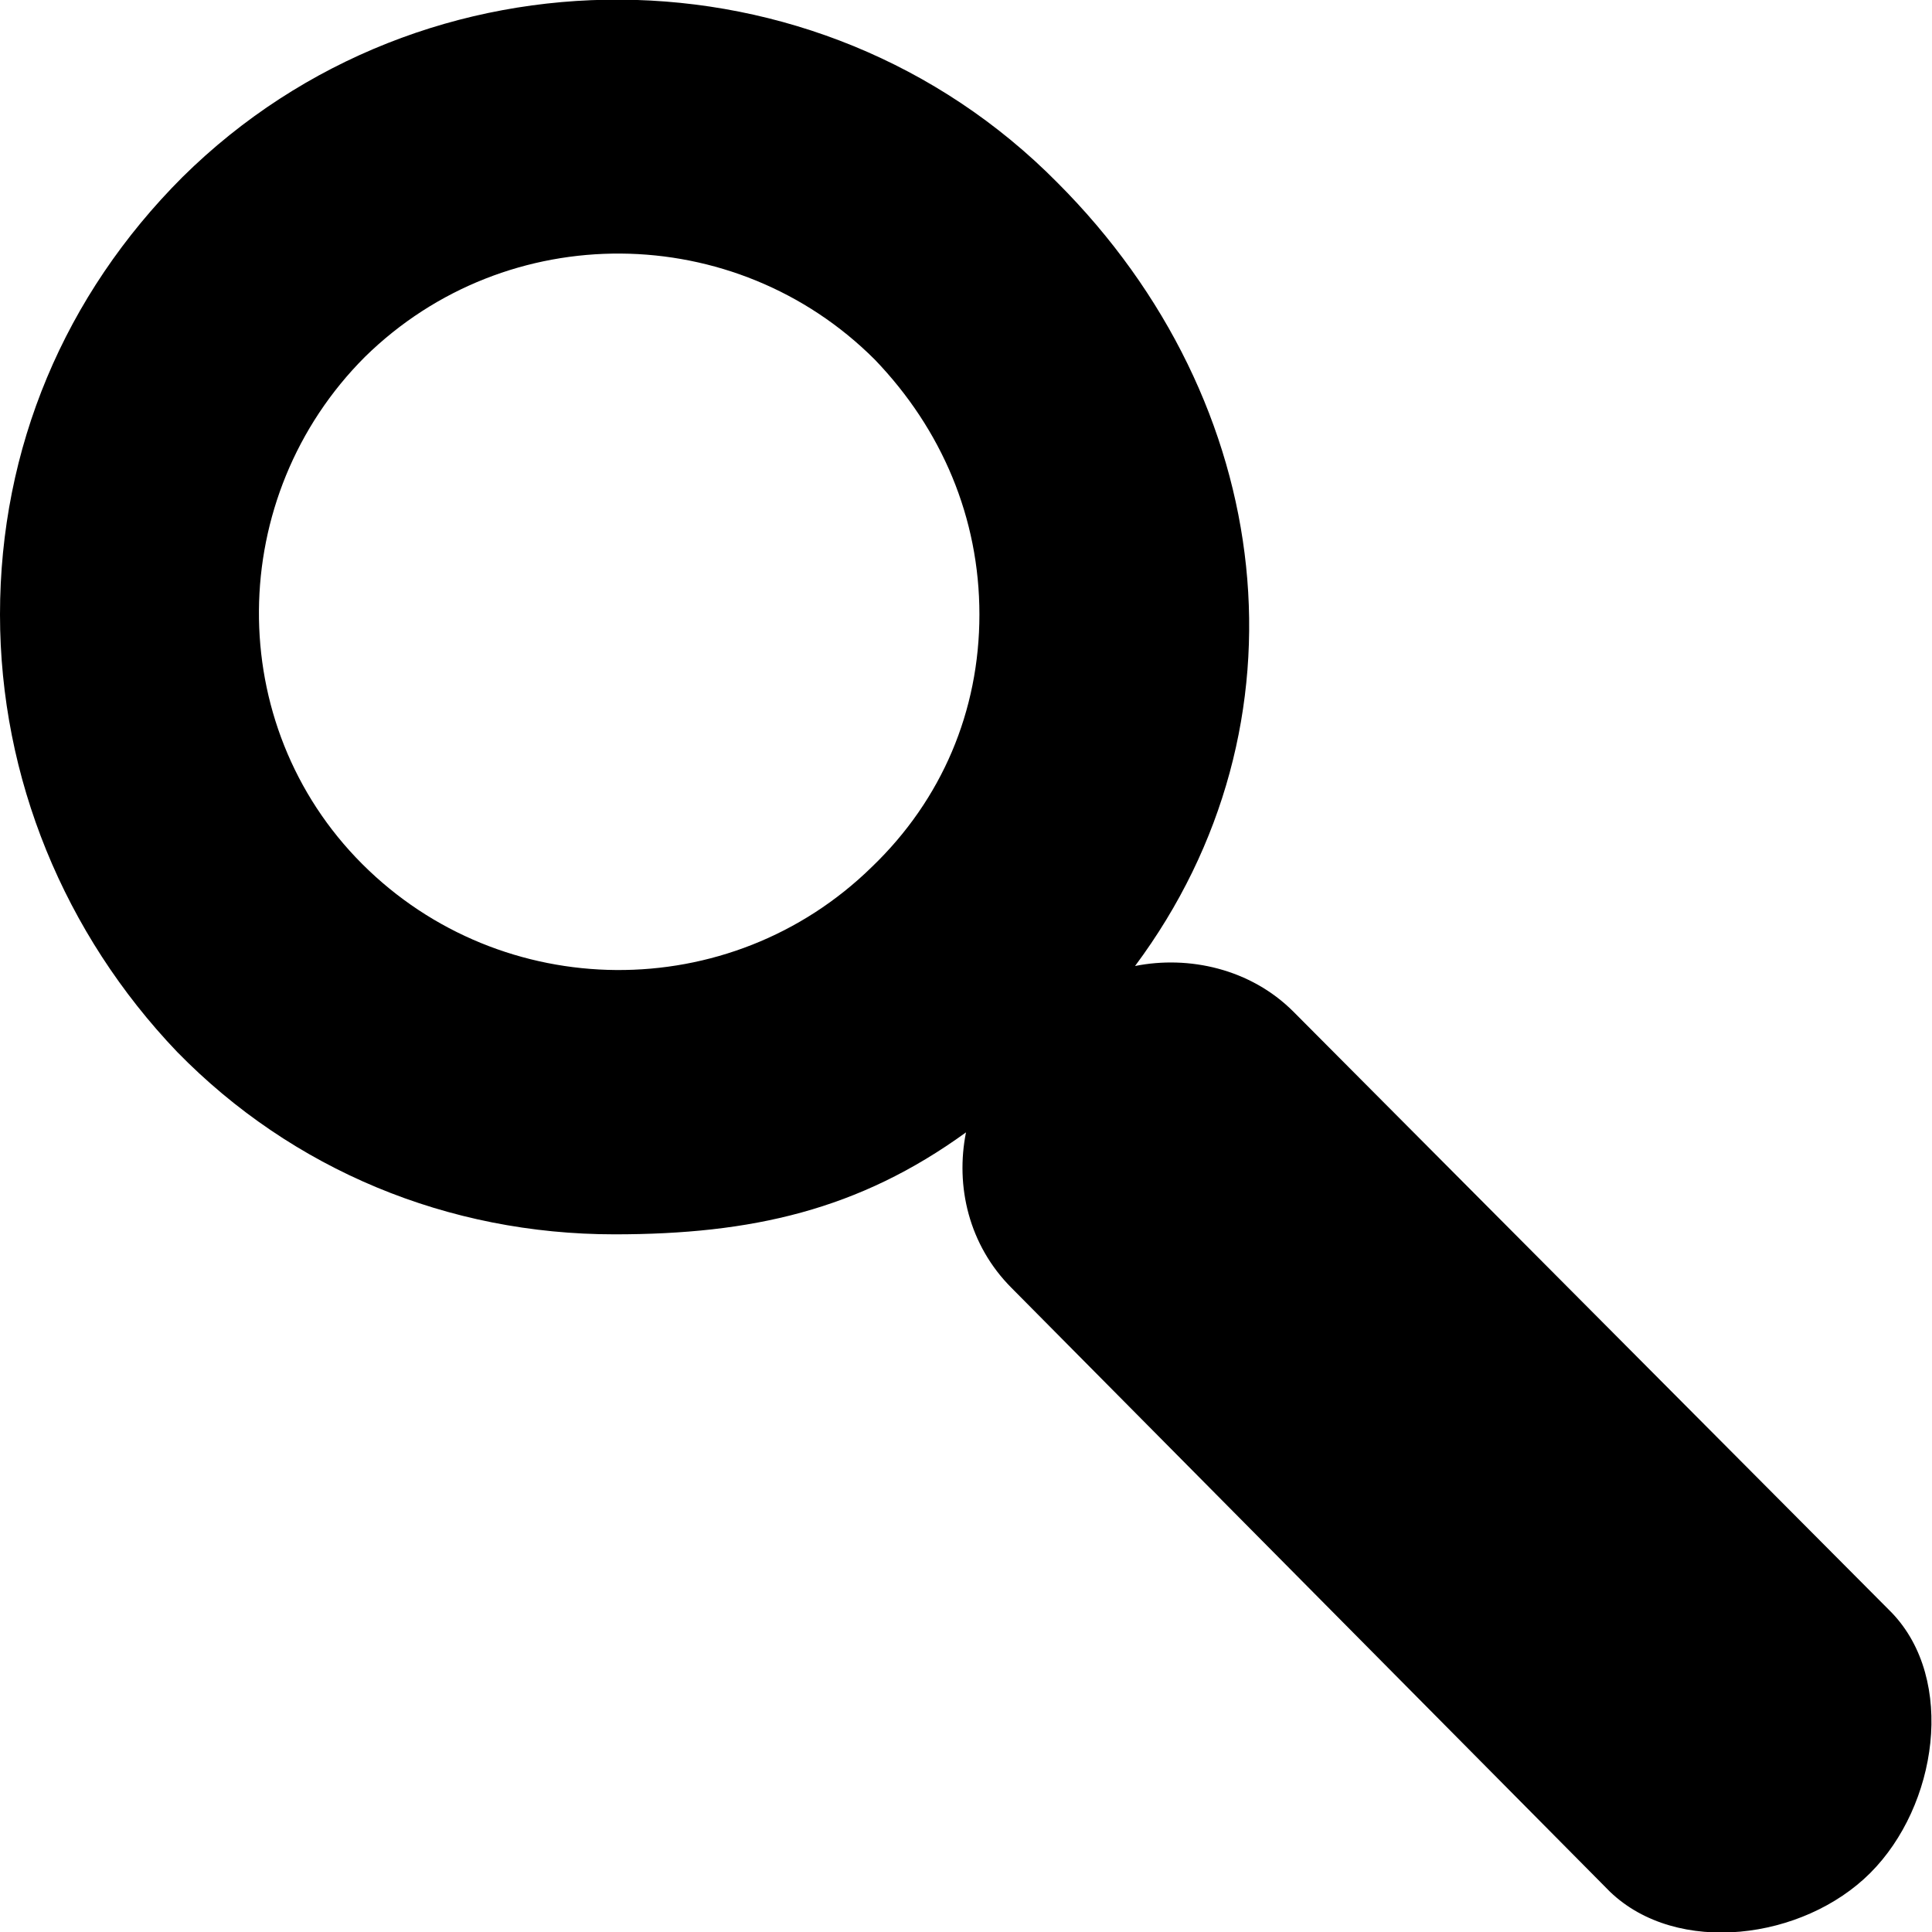
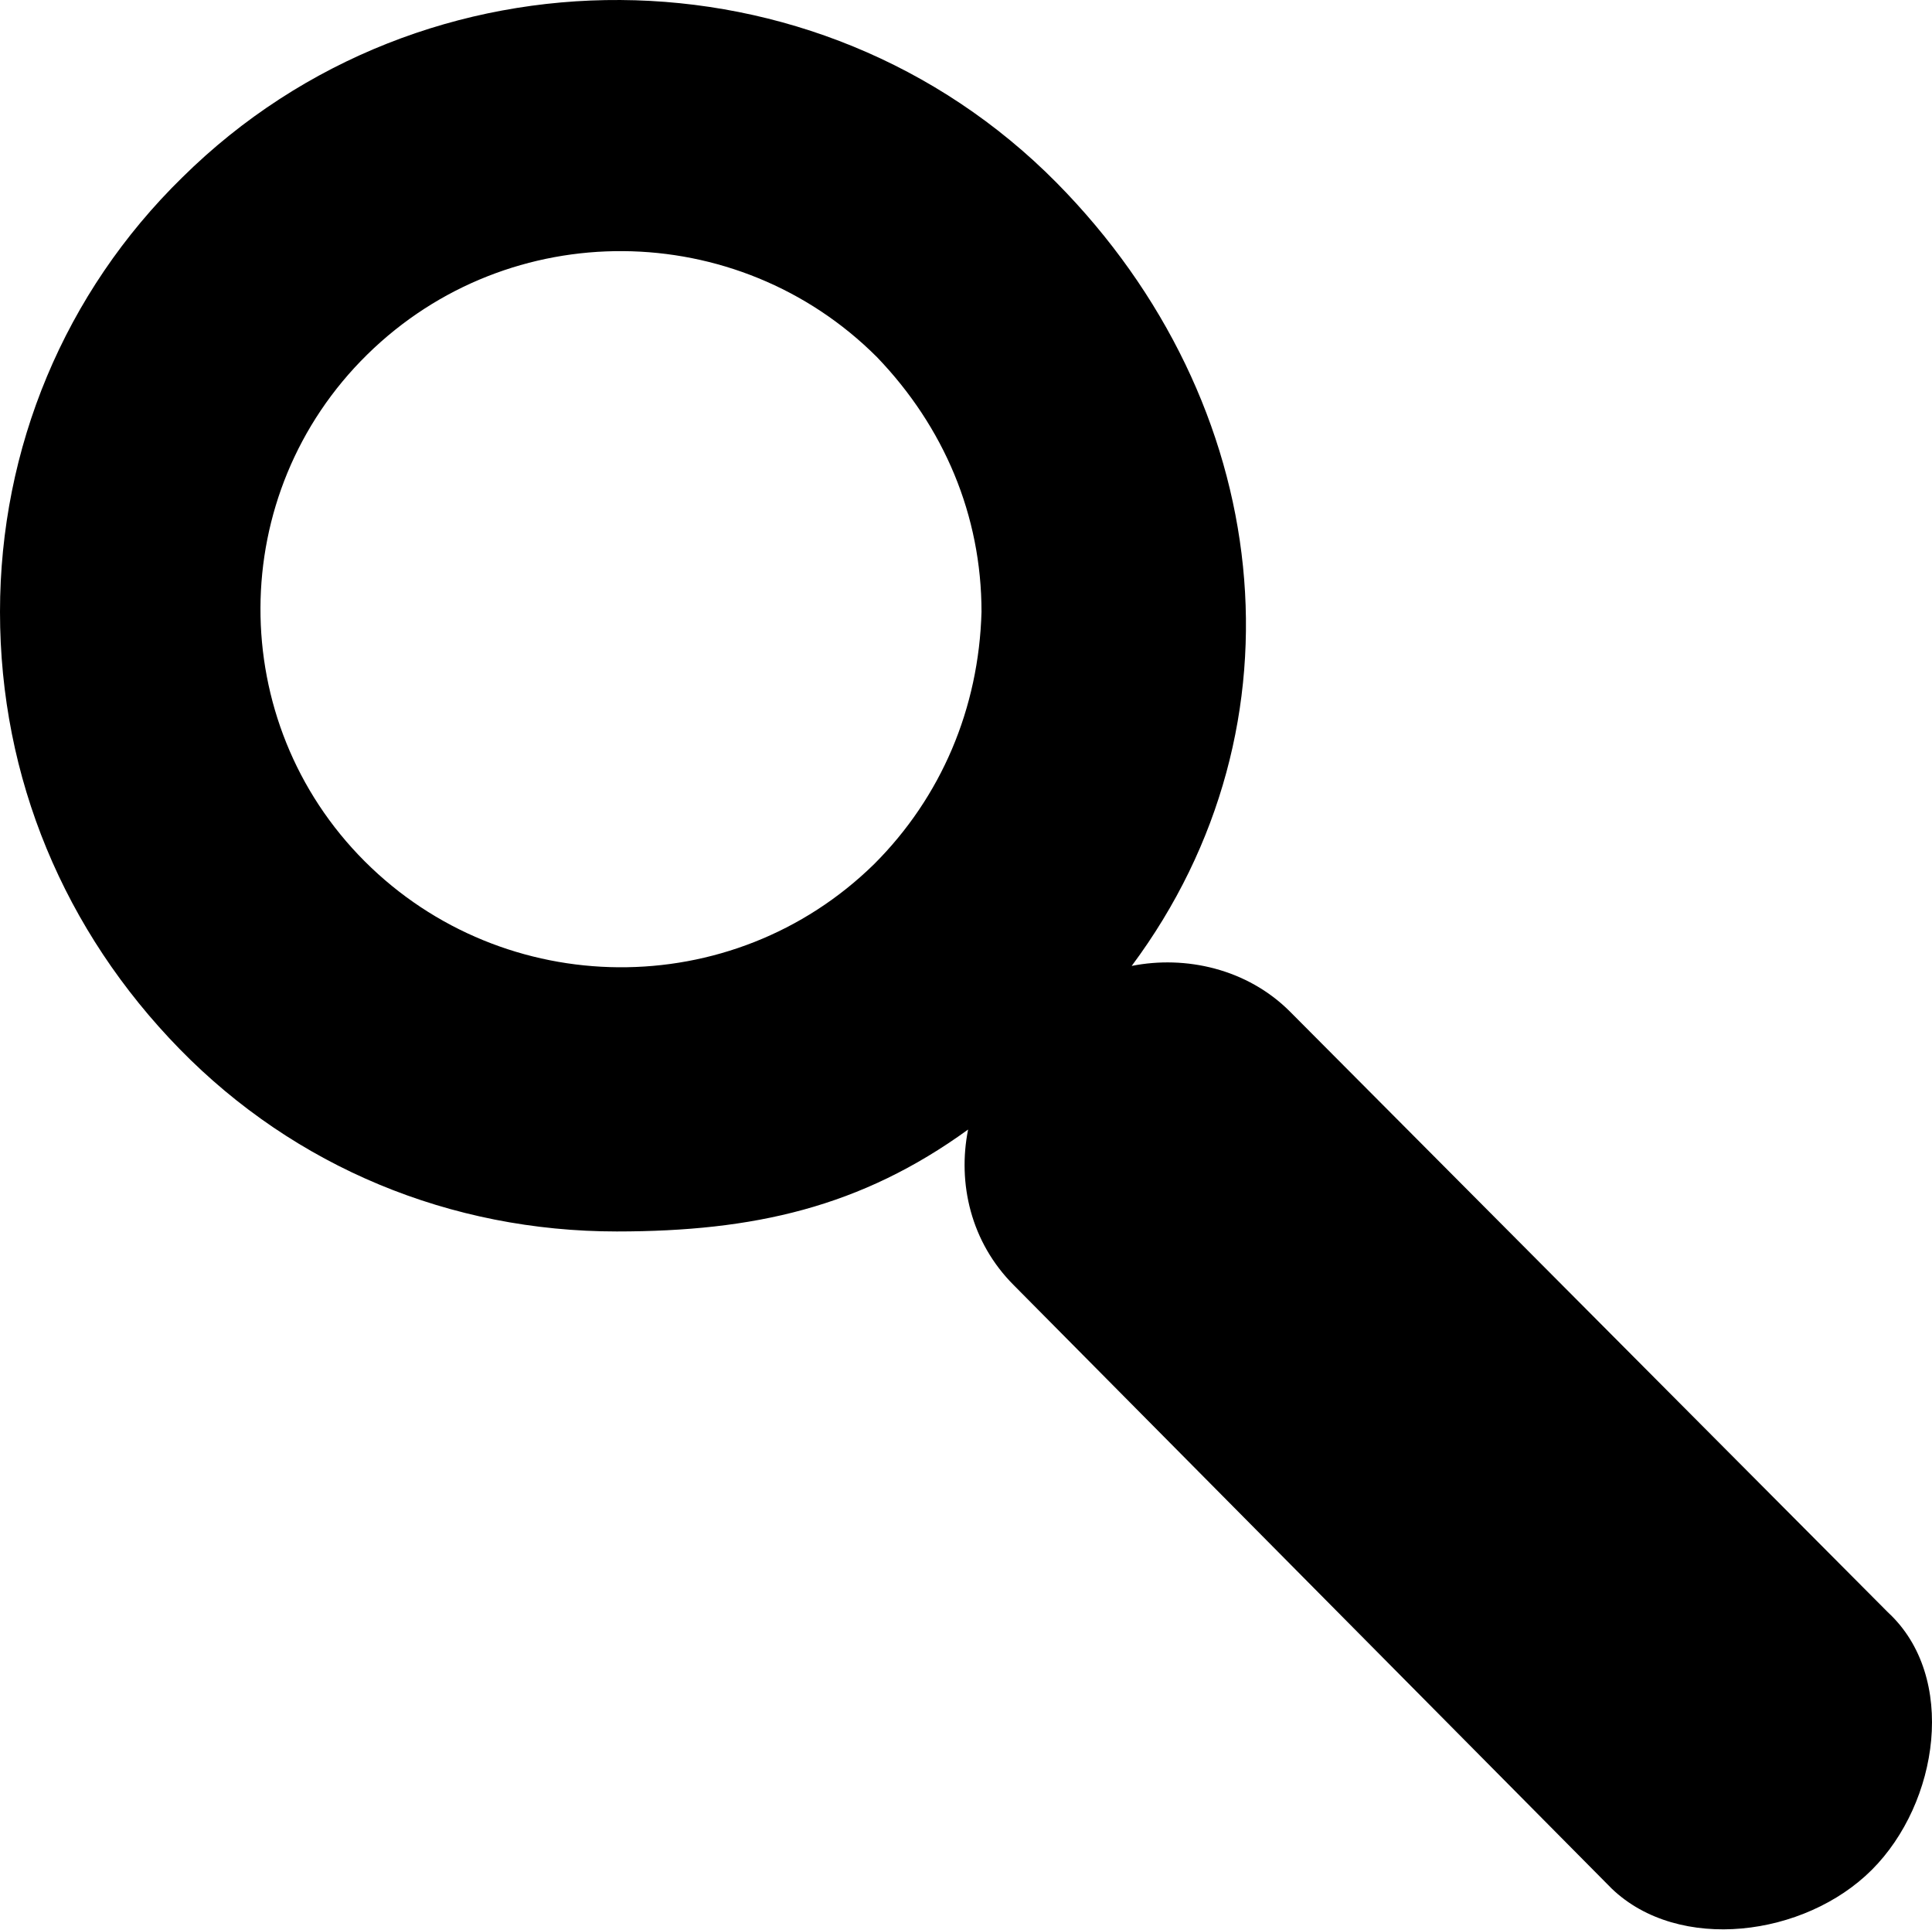
- <svg xmlns="http://www.w3.org/2000/svg" version="1.1" id="Layer_1" x="0px" y="0px" width="72px" height="72px" viewBox="0 0 72 72" enable-background="new 0 0 72 72" xml:space="preserve">
-   <g>
-     <polygon fill-rule="evenodd" clip-rule="evenodd" points="-136.4,75 -136.4,29 -124.3,29 -141.7,3 -159.2,29 -147.1,29 -147.1,75     " />
-     <polygon fill-rule="evenodd" clip-rule="evenodd" points="-109,3 -109,49 -121.1,49 -103.7,75 -87.2,49 -99.3,49 -99.3,3  " />
-   </g>
-   <path fill-rule="evenodd" clip-rule="evenodd" d="M168.7,33.2l9.8,19.4c0,0,15.9-39.4,40.9-52.6c-0.6,9.4-3.1,17.5,1.2,27.5  c-11,2.5-33.6,30.7-40.9,44.5c-10.4-13.1-22.6-23.2-31.1-26.3L168.7,33.2z" />
-   <path fill-rule="evenodd" clip-rule="evenodd" d="M315.4,5h72v11.7h-72V5z M315.4,25.3h54V37h-54V25.3z M315.4,45h36v11.7h-36V45z   M315.4,65.3h18V77h-18V65.3z" />
-   <path fill-rule="evenodd" clip-rule="evenodd" d="M69.7,69.8c-2.5,2.5-7.2,3.1-9.7,0.7L37.7,48c-1.6-1.6-2.1-3.8-1.7-5.8  c-4,2.9-8,3.8-13.1,3.8c-6.2,0-12-2.4-16.3-6.8C2.4,34.8,0,29,0,22.9C0,16.7,2.4,11,6.8,6.6c9-8.9,23.7-8.8,32.6,0.2  C47.6,15,49,27,42.3,36c2-0.4,4.3,0.1,5.9,1.7l22.3,22.4C72.9,62.6,72.2,67.3,69.7,69.8z M36.5,22.9c0-3.6-1.4-6.9-3.9-9.5  c-5.2-5.2-13.7-5.3-19-0.1C8.4,18.5,8.3,27,13.5,32.2c5.2,5.2,13.7,5.3,19,0.1C35.1,29.8,36.5,26.5,36.5,22.9z" />
-   <g>
- </g>
-   <g>
- </g>
-   <g>
- </g>
-   <g>
- </g>
-   <g>
- </g>
-   <g>
- </g>
+ <svg xmlns="http://www.w3.org/2000/svg" version="1.1" id="XMLID_2_" x="0px" y="0px" viewBox="0 0 612.367 611.426" enable-background="new 0 0 612.367 611.426" xml:space="preserve">
+   <path id="search" d="M593.3,592.56c-21.25,21.25-61.2,26.35-82.45,5.95l-189.55-191.25  c-13.6-13.6-17.85-32.3-14.45-49.3c-34,24.65-68,32.3-111.35,32.3c-52.7,0-102-20.4-138.55-57.8  S0,246.61,0,193.91c0-51.85,20.4-101.15,57.8-137.7c76.5-75.65,201.45-74.8,277.1,1.7  c68.85,69.7,80.75,171.7,23.8,248.2c17-3.4,36.55,0.85,50.15,14.45l189.55,190.4  C620.5,531.36,614.55,571.31,593.3,592.56z M311.1,193.91c0-30.6-11.9-58.65-33.15-80.75  c-44.2-44.2-116.45-45.05-161.5-0.85c-45.05,44.2-45.05,116.45-0.85,160.65  c44.2,44.2,116.45,45.05,161.5,0.85C298.35,252.56,310.25,224.51,311.1,193.91z" />
</svg>
